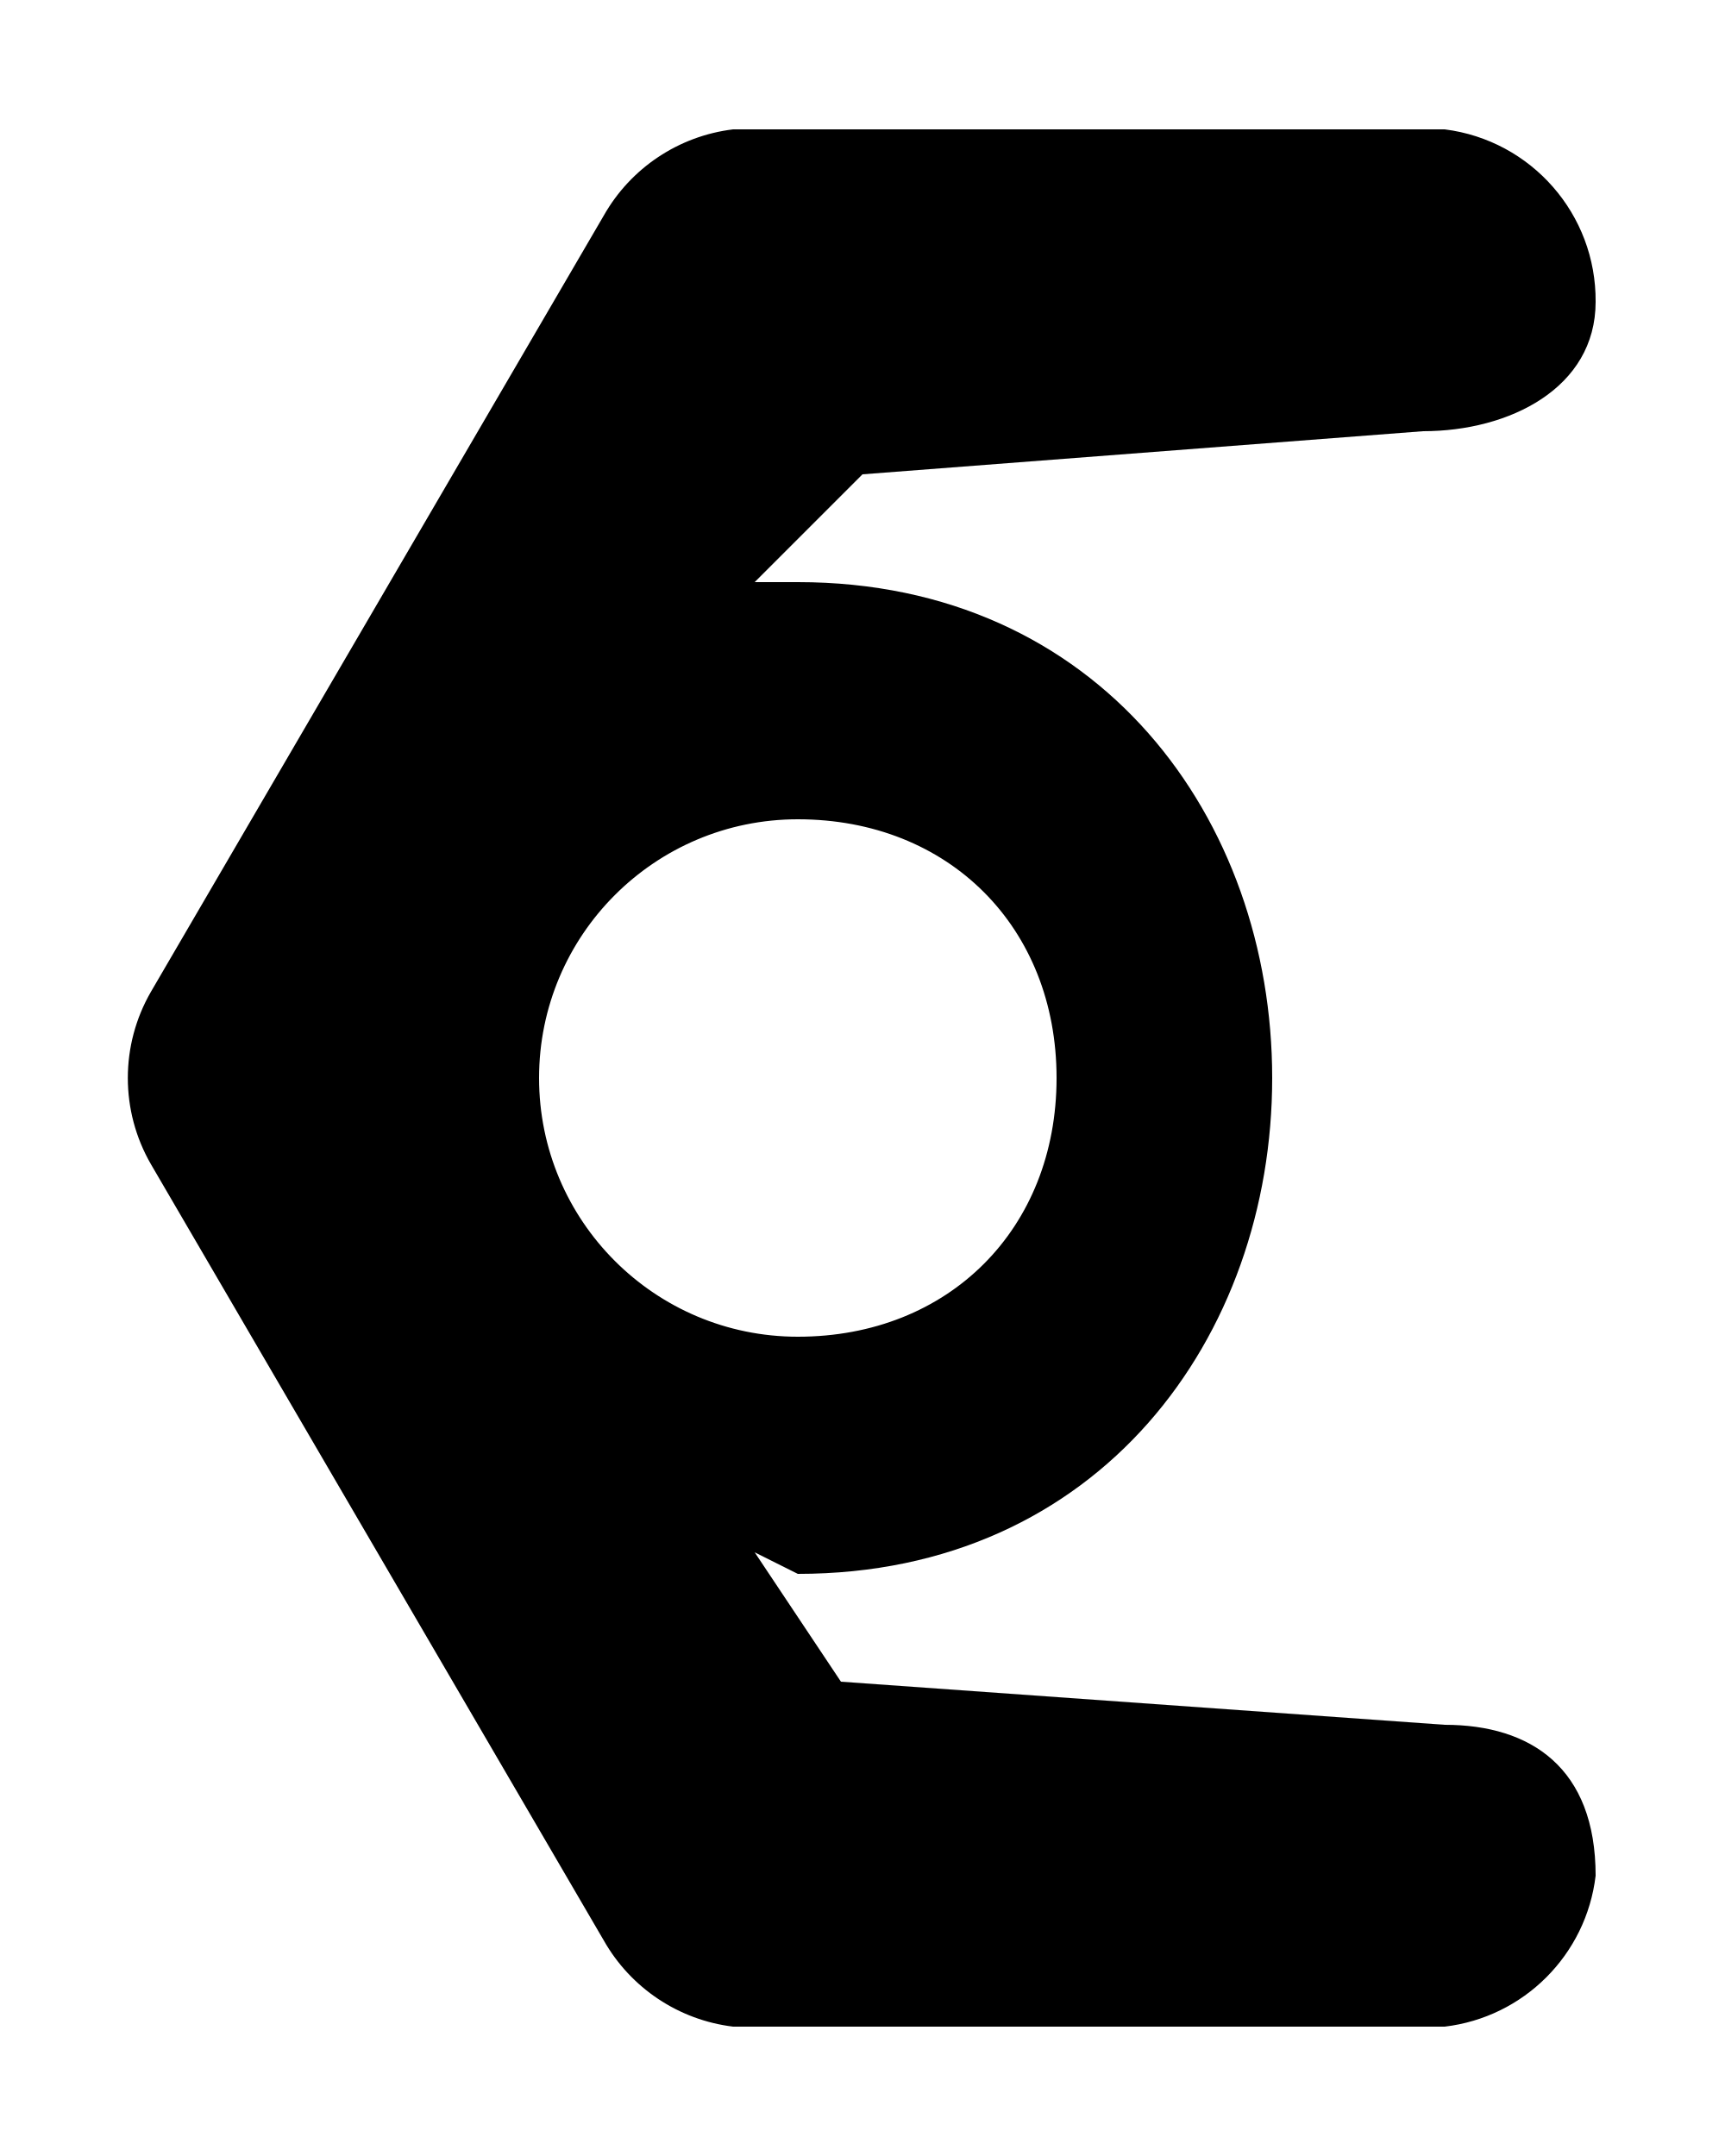
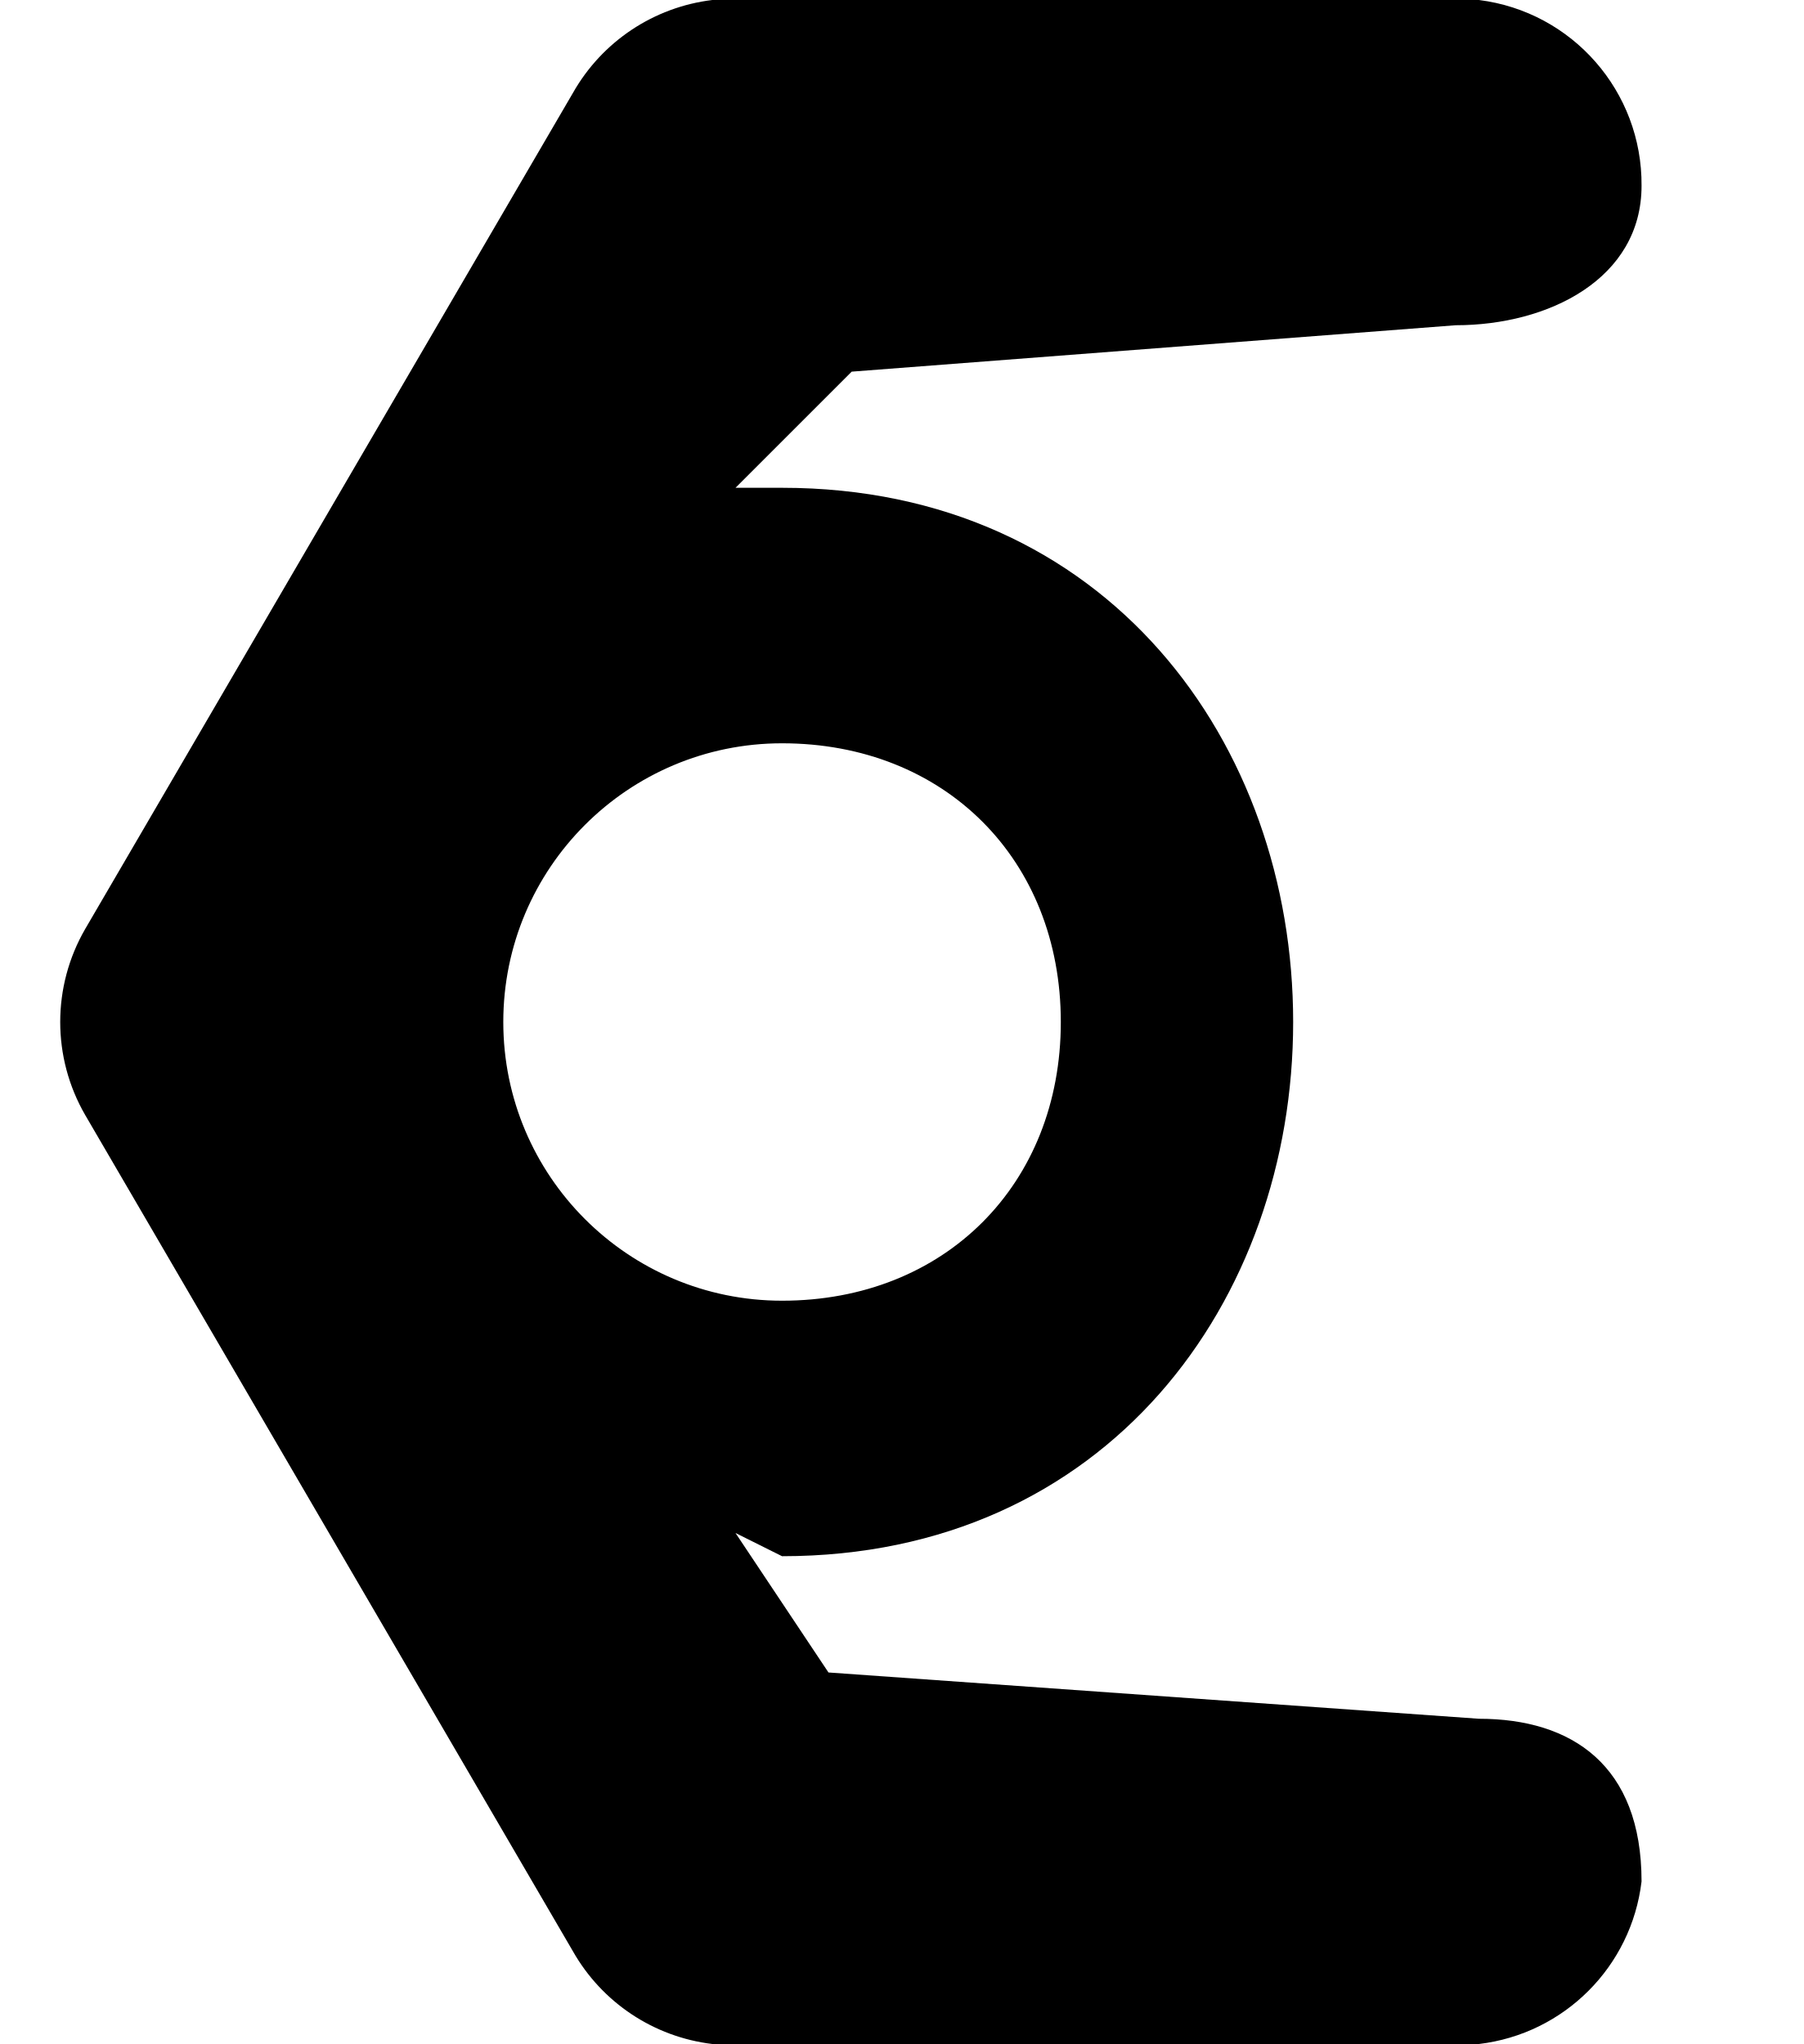
- <svg xmlns="http://www.w3.org/2000/svg" width="80" height="100" viewBox="0 0 0 0 80 0 100">
-   <path d="M34 6h33a8 8 0 017 8c0 4-4 6-8 6l-26 2-5 5h2c14 0 22 11 22 23s-8 23-22 23l-2-1 4 6 28 2c4 0 7 2 7 7a8 8 0 01-7 7H34a8 8 0 01-6-4L7 54a8 8 0 010-8l21-36a8 8 0 016-4zm3 32a12 12 0 000 24c7 0 12-5 12-12s-5-12-12-12z" />
+ <svg xmlns="http://www.w3.org/2000/svg" viewBox="0 0 0 0 80 0 100" height="17" width="15">
+   <path d="M5.923 0h6.375a1.545 1.545 0 0 1 1.352 1.545c0 .773-.772 1.16-1.545 1.16l-5.023.386-.966.966h.387c2.704 0 4.25 2.125 4.25 4.443 0 2.318-1.546 4.443-4.25 4.443l-.387-.193.773 1.16 5.409.385c.773 0 1.352.387 1.352 1.353A1.545 1.545 0 0 1 12.298 17H5.923a1.545 1.545 0 0 1-1.16-.773L.708 9.273a1.545 1.545 0 0 1 0-1.546L4.764.773A1.545 1.545 0 0 1 5.923 0zm.58 6.182a2.318 2.318 0 0 0 0 4.636c1.352 0 2.318-.966 2.318-2.318s-.966-2.318-2.318-2.318z" />
</svg>
